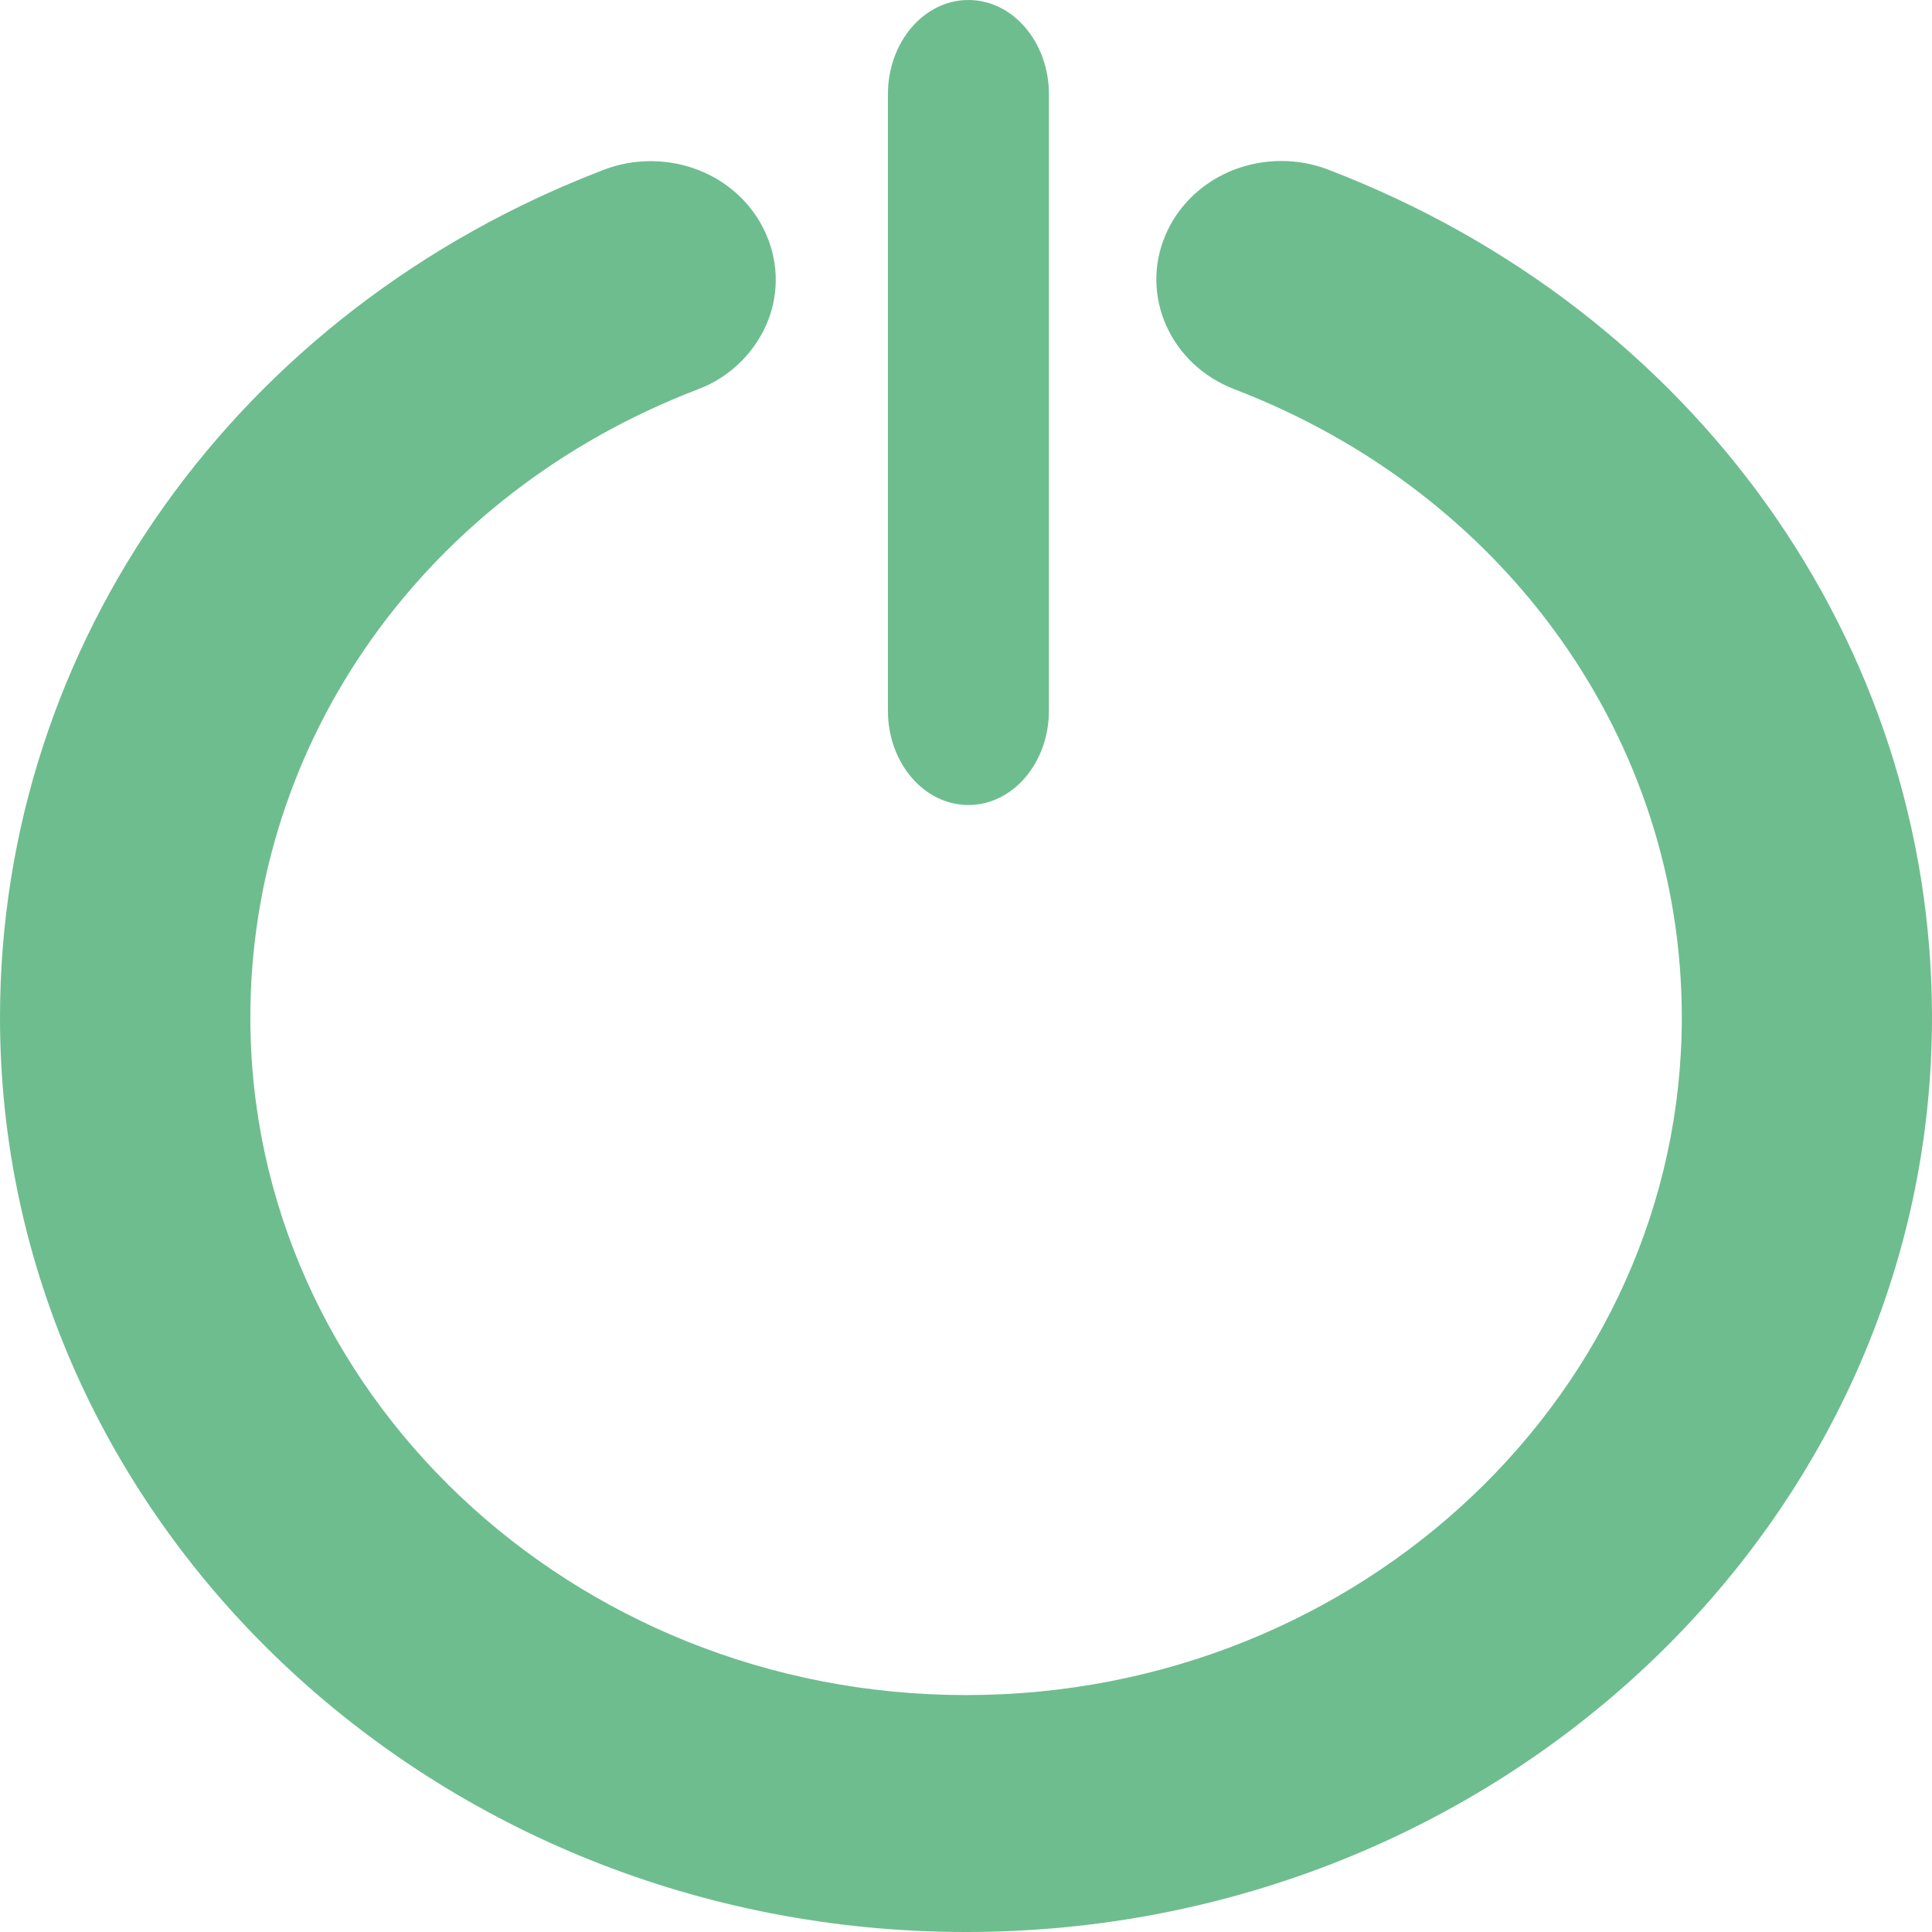
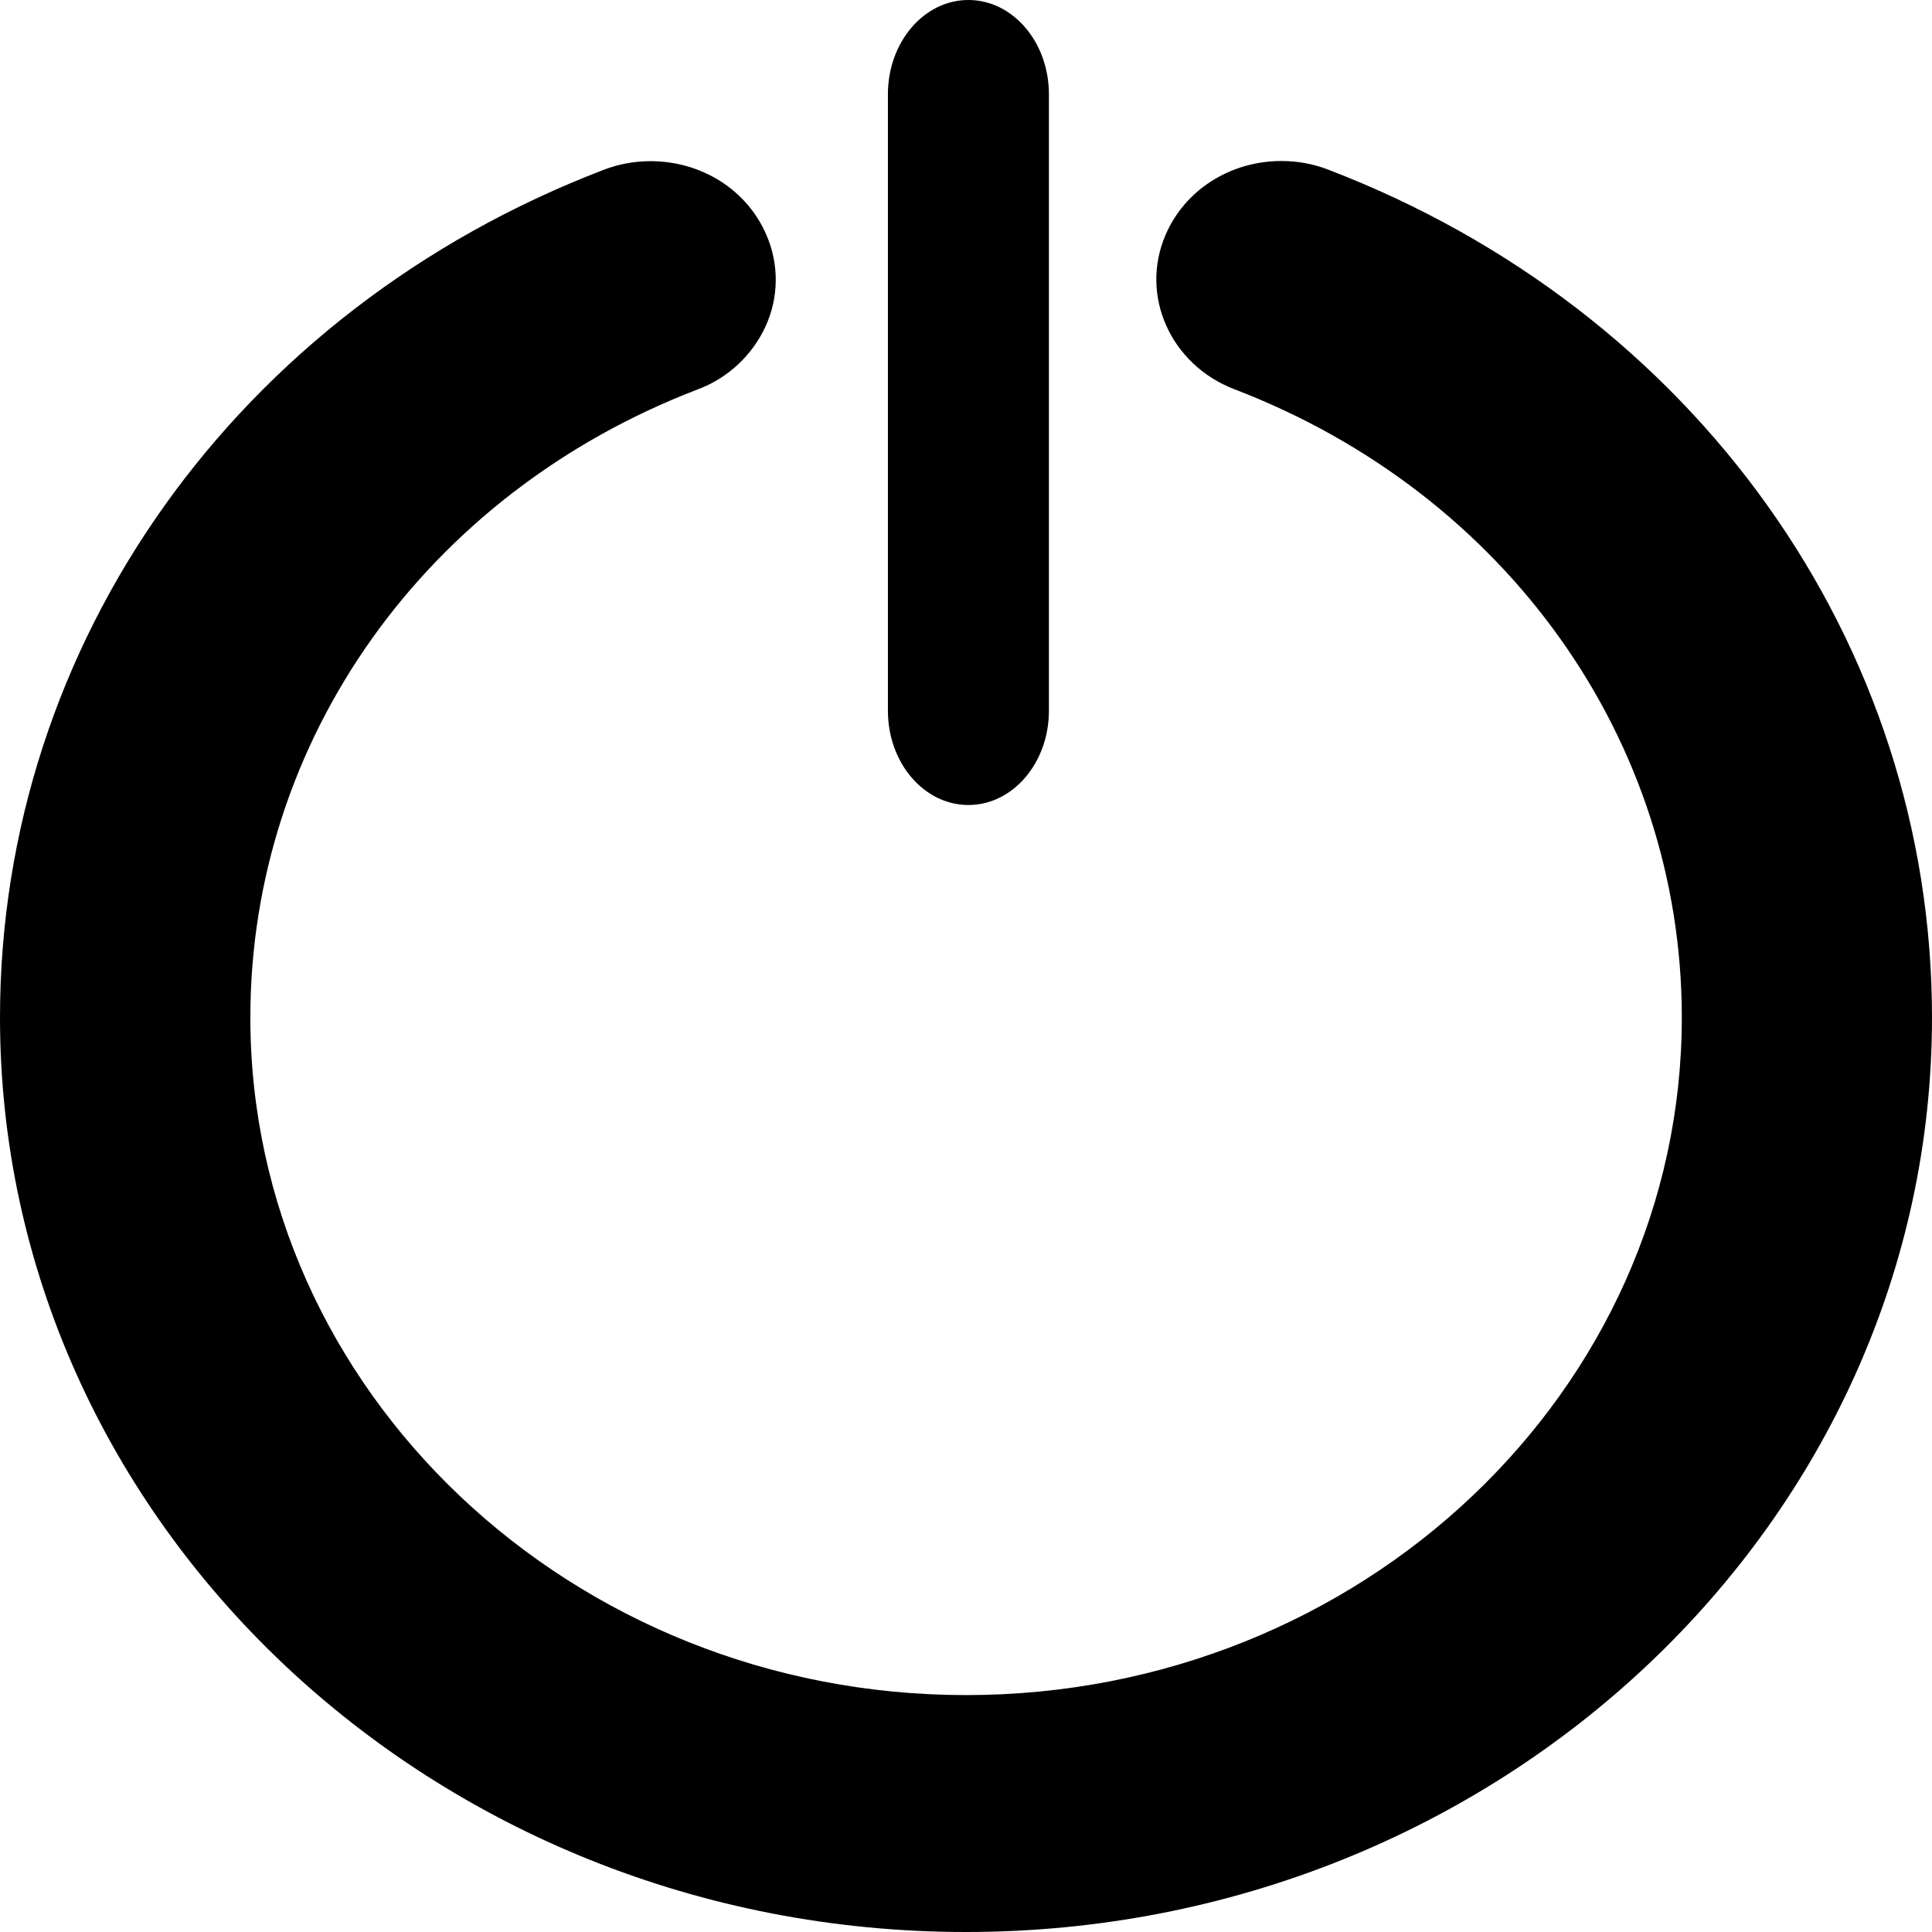
<svg xmlns="http://www.w3.org/2000/svg" width="24" height="24" viewBox="0 0 24 24">
-   <g fill="none" fill-rule="evenodd">
-     <path d="M0 0h24v24H0z" />
-     <path fill="#6EBD8F" d="M16.501 2.108C21.057 3.854 24 7.988 24 12.639 24 18.903 18.617 24 12 24S0 18.903 0 12.64C0 7.99 2.943 3.855 7.498 2.11c.187-.072.383-.108.583-.108.637 0 1.203.36 1.441.92a1.39 1.39 0 0 1-.009 1.126 1.508 1.508 0 0 1-.848.79C5.29 6.132 3.11 9.194 3.11 12.639c0 4.641 3.989 8.418 8.891 8.418s8.891-3.776 8.891-8.418c0-3.446-2.181-6.509-5.556-7.803-.795-.304-1.18-1.164-.858-1.916.239-.56.805-.92 1.441-.92.2 0 .397.036.583.108zM12.03 10c-.553 0-1-.524-1-1.171V1.171c0-.647.447-1.171 1-1.171.552 0 1 .524 1 1.171v7.658c0 .647-.448 1.171-1 1.171z" />
-   </g>
+   <path d="M16.501 2.108C21.057 3.854 24 7.988 24 12.639 24 18.903 18.617 24 12 24S0 18.903 0 12.64C0 7.99 2.943 3.855 7.498 2.11c.187-.072.383-.108.583-.108.637 0 1.203.36 1.441.92a1.39 1.39 0 0 1-.009 1.126 1.508 1.508 0 0 1-.848.79C5.29 6.132 3.11 9.194 3.11 12.639c0 4.641 3.989 8.418 8.891 8.418s8.891-3.776 8.891-8.418c0-3.446-2.181-6.509-5.556-7.803-.795-.304-1.18-1.164-.858-1.916.239-.56.805-.92 1.441-.92.2 0 .397.036.583.108zM12.03 10c-.553 0-1-.524-1-1.171V1.171c0-.647.447-1.171 1-1.171.552 0 1 .524 1 1.171v7.658c0 .647-.448 1.171-1 1.171z" />
</svg>
